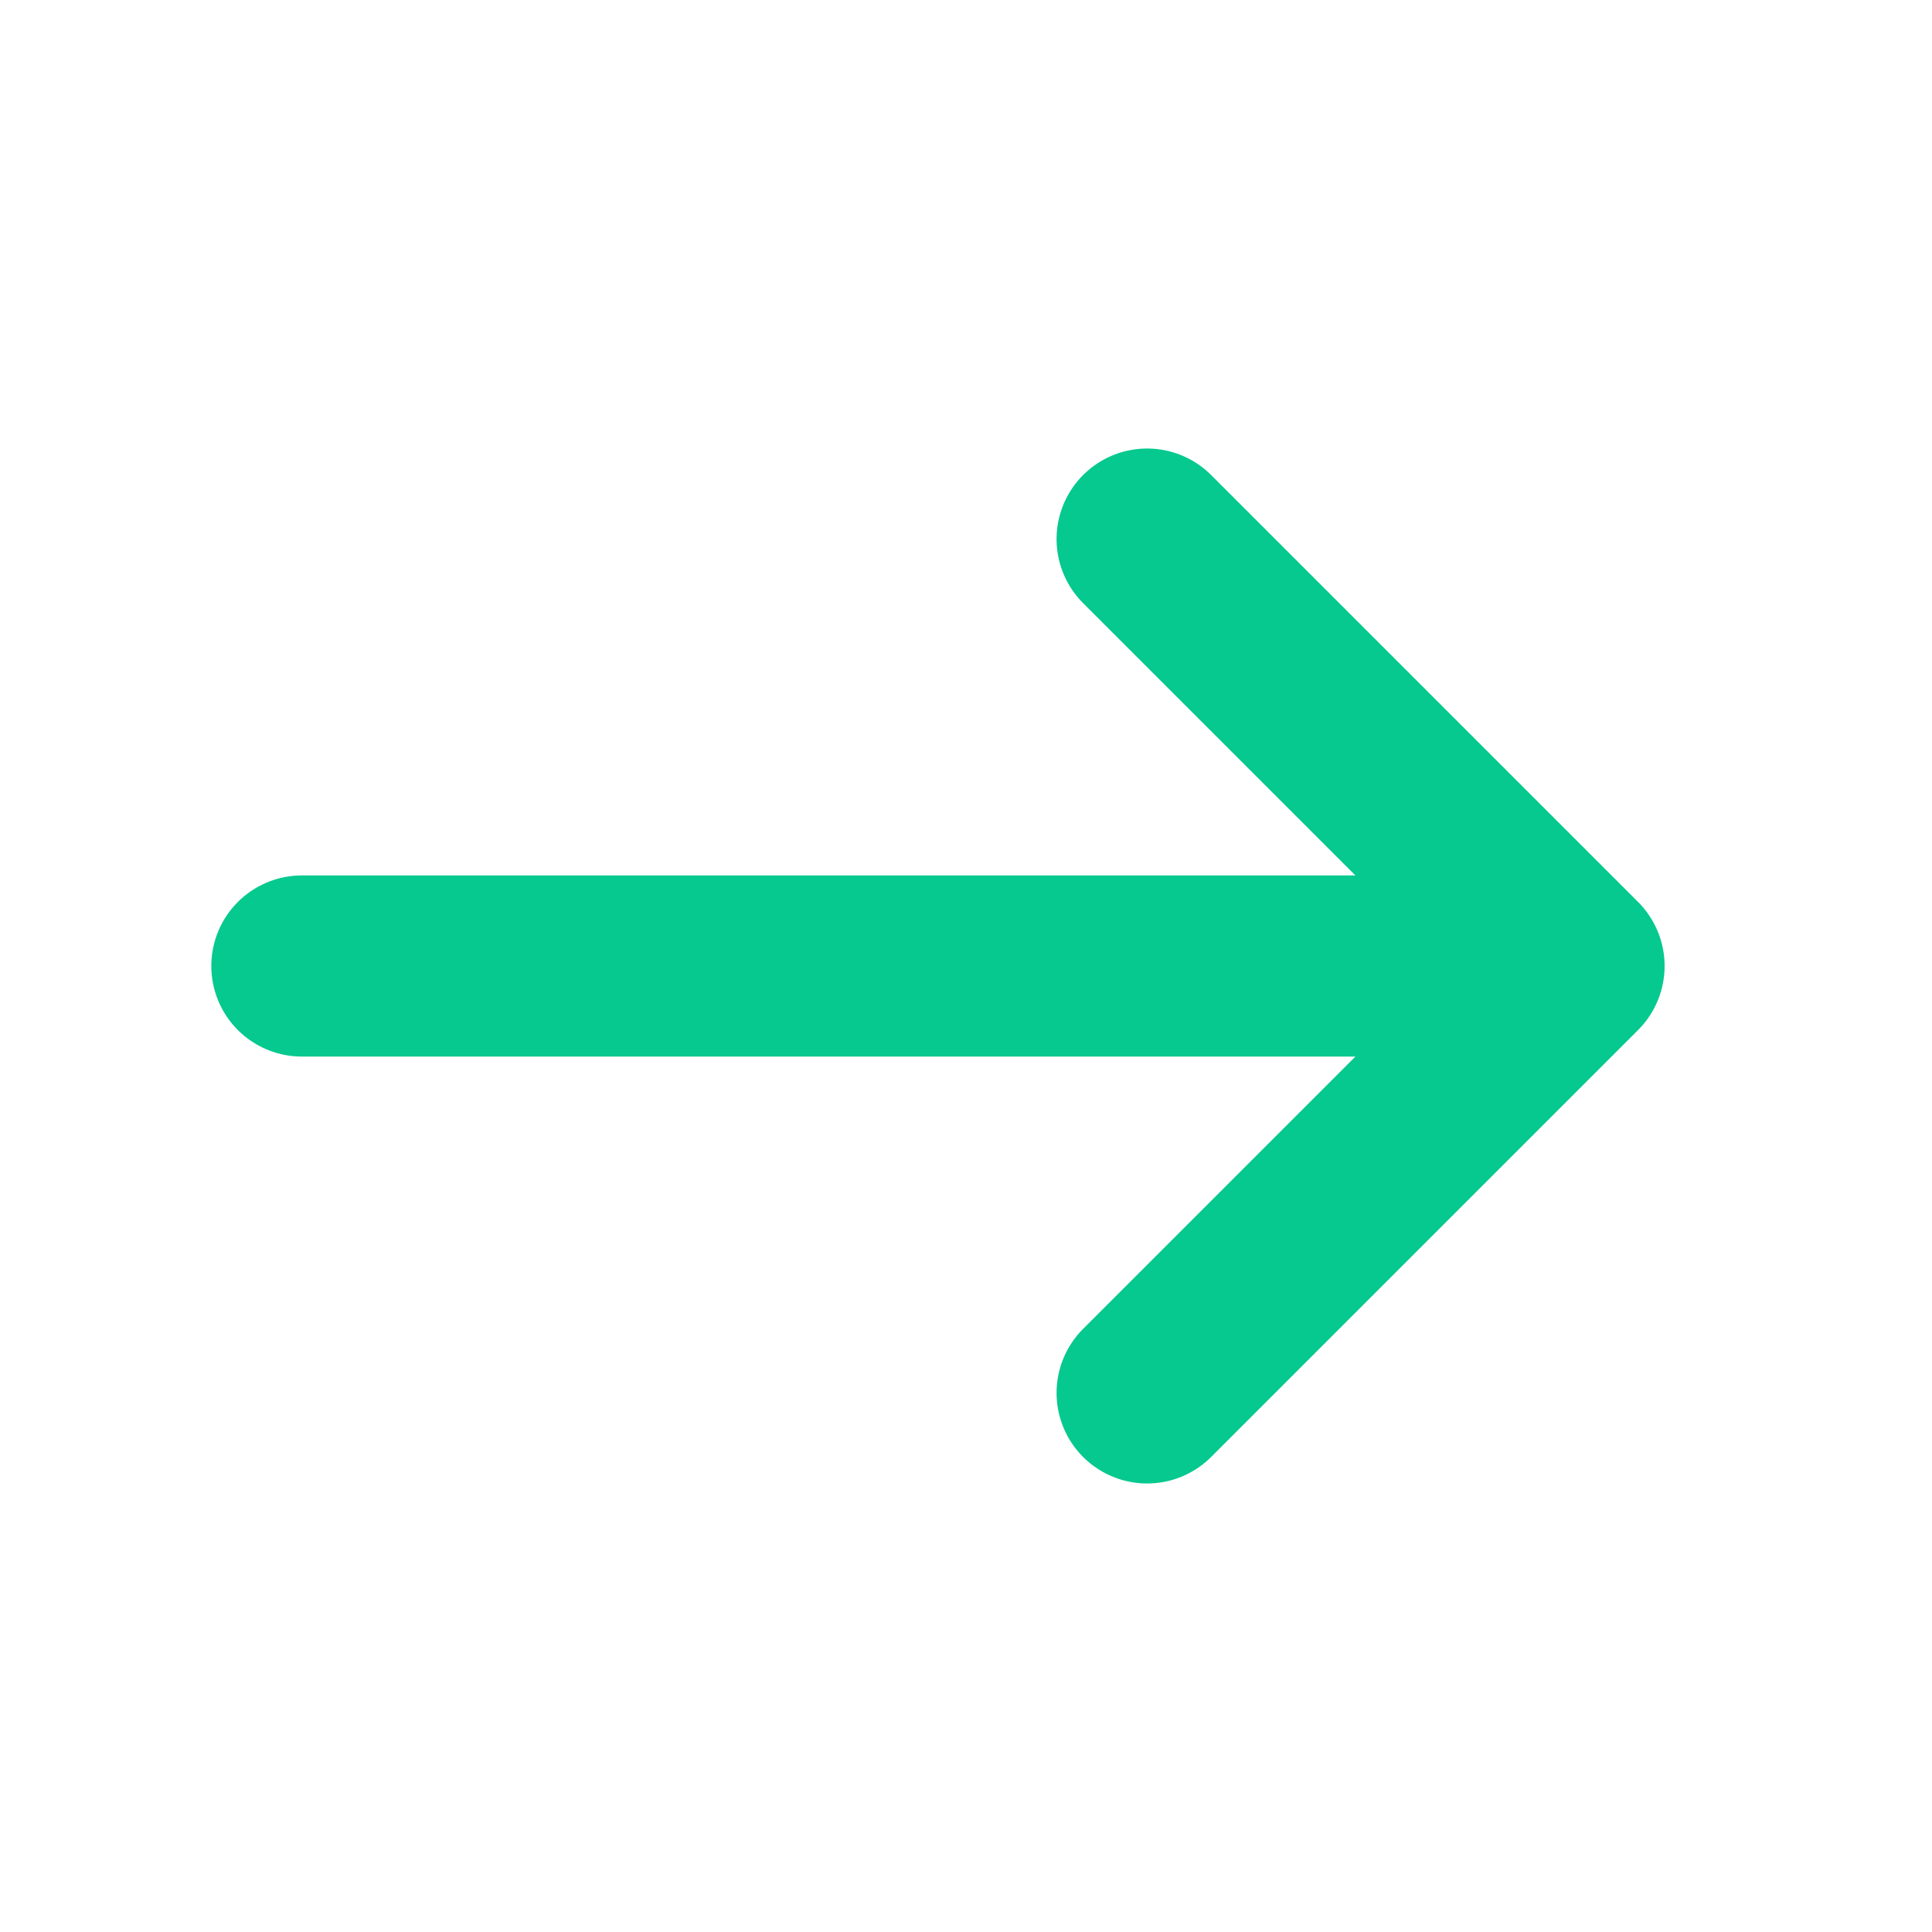
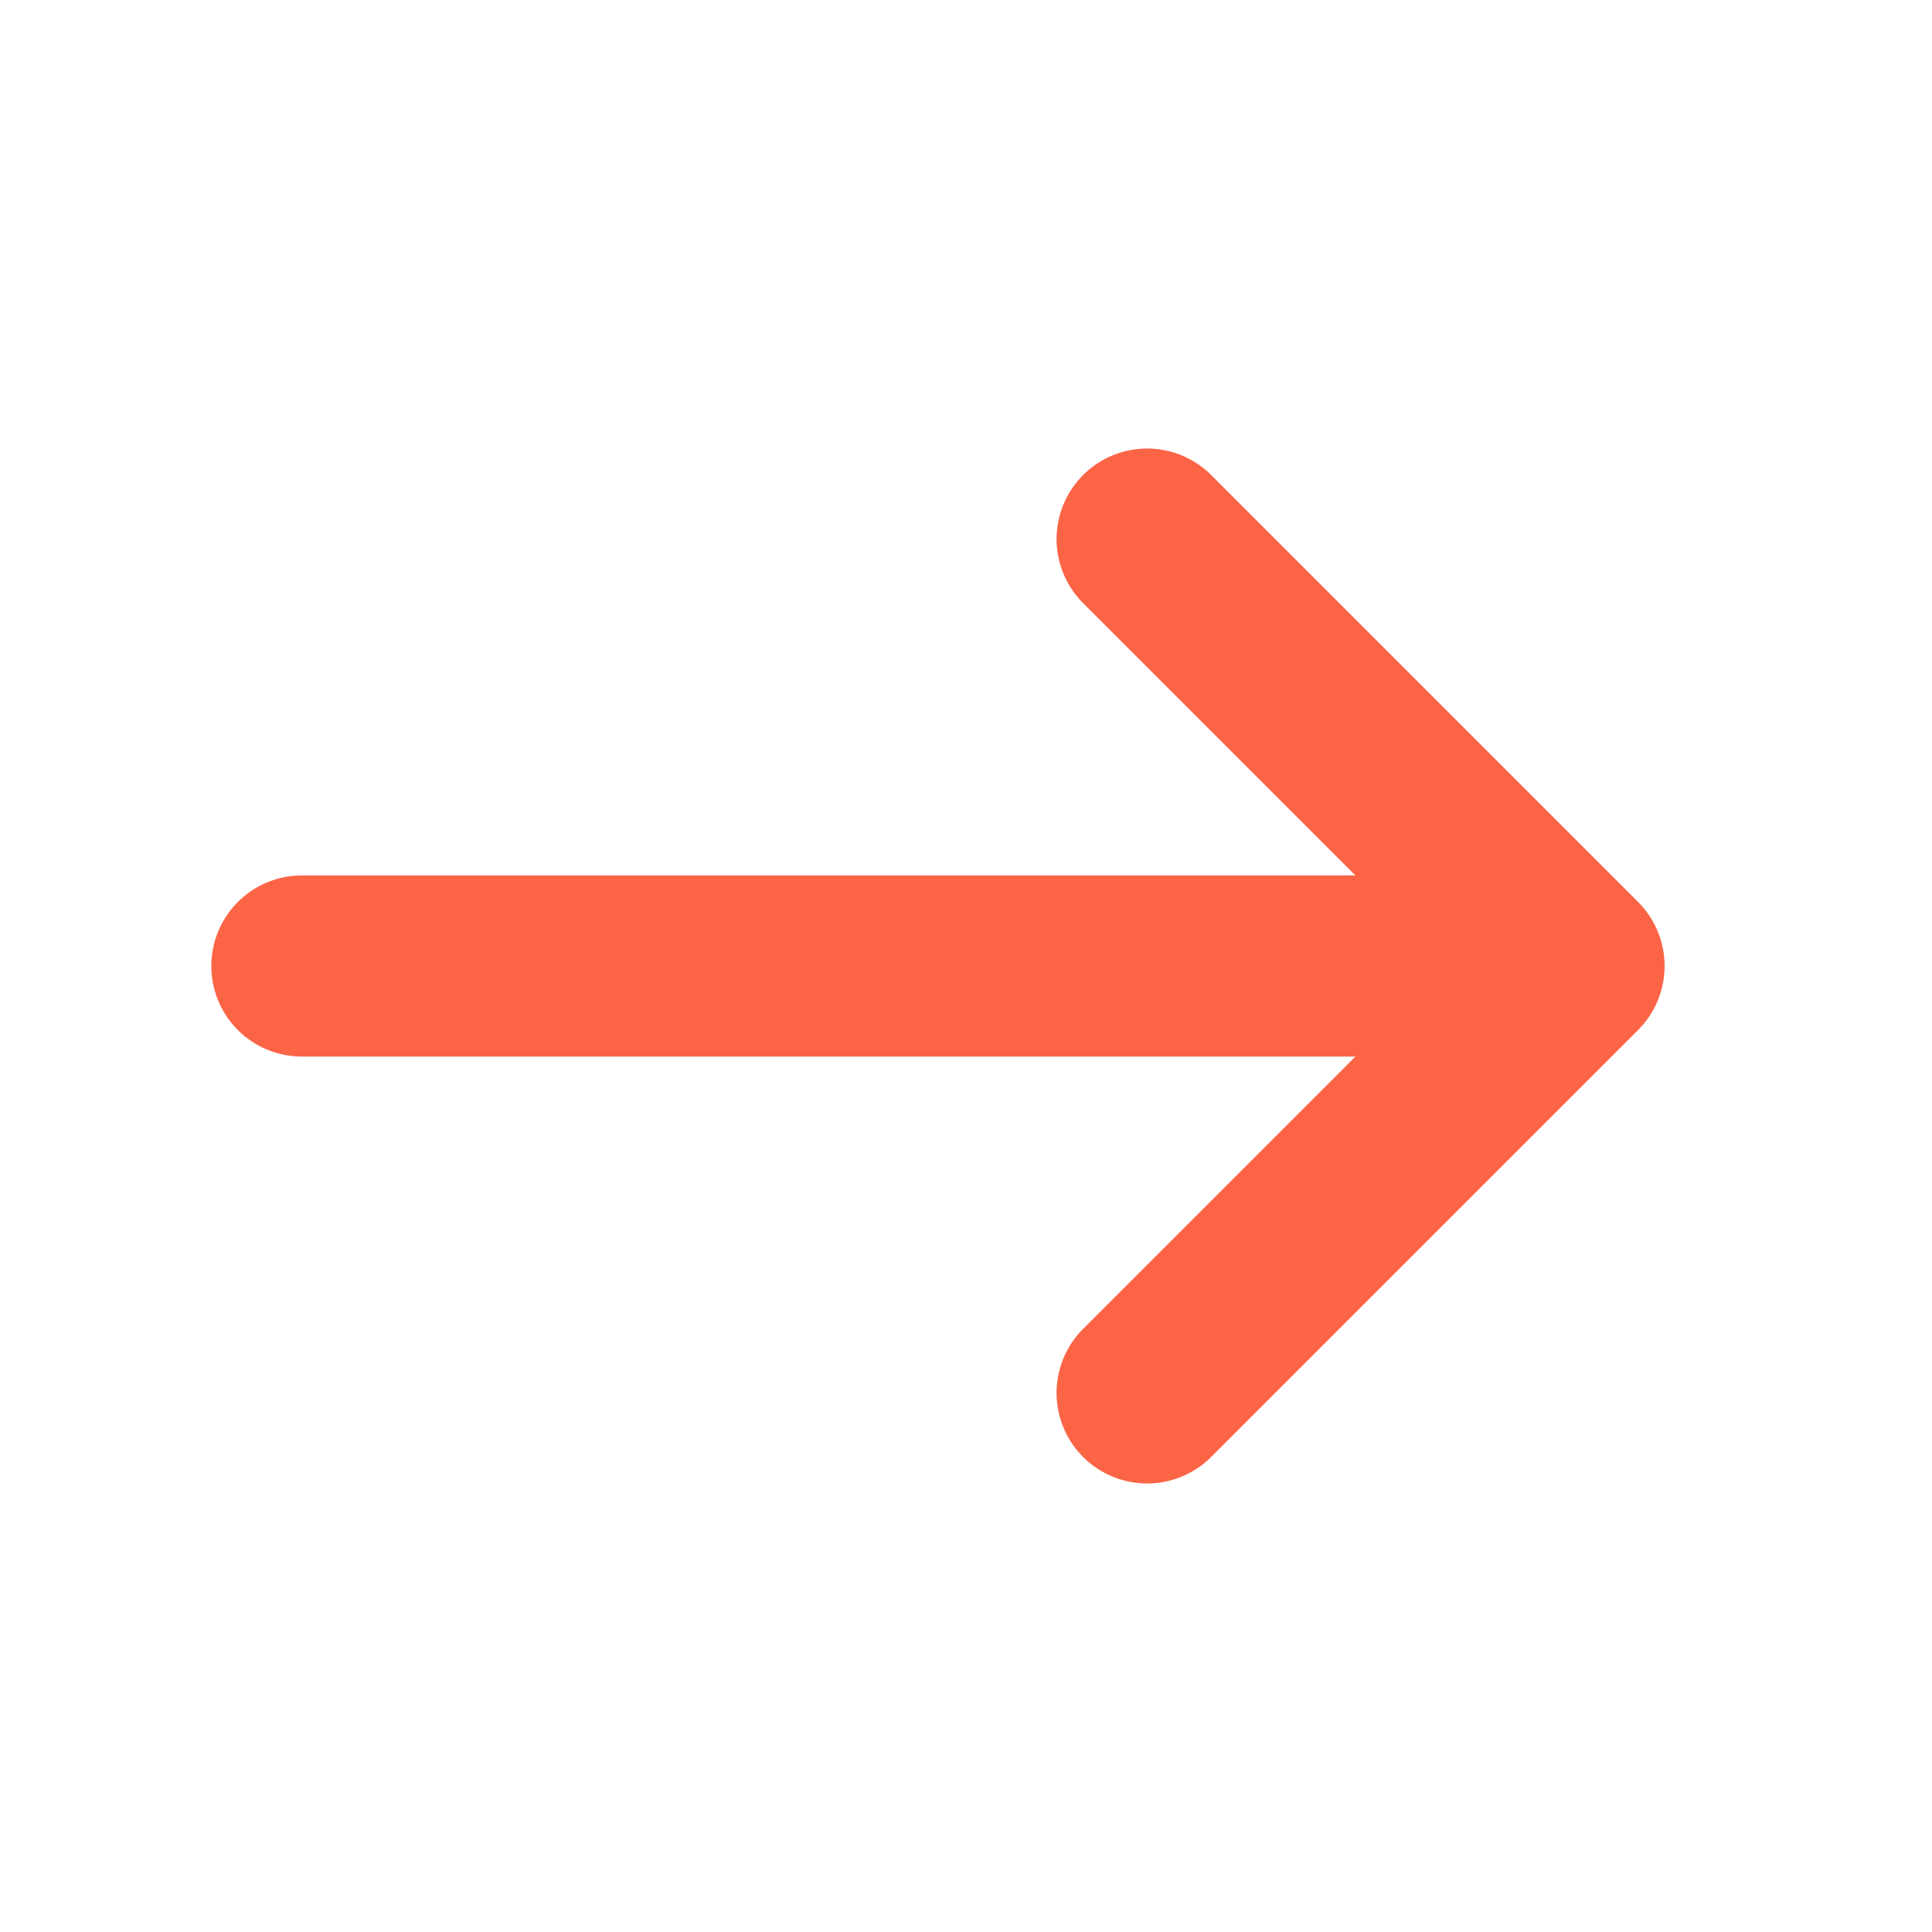
<svg xmlns="http://www.w3.org/2000/svg" width="24px" height="24px" viewBox="0 0 24 24" version="1.1">
  <g id="页面-2" stroke="none" stroke-width="1" fill="none" fill-rule="evenodd">
    <g id="WTRX-Exchange" transform="translate(-1172, -241)">
      <g id="编组" transform="translate(545, 192)">
        <g id="编组-10" transform="translate(430, 0)">
          <g id="编组-13" transform="translate(133, 49)">
            <g id="icon_arrow_right" transform="translate(64, 0)">
              <g>
                <rect id="矩形" x="0" y="0" width="24" height="24" />
-                 <g id="编组-9" transform="translate(11.75, 12) rotate(-90) translate(-11.75, -12) translate(5.75, 4)" stroke="#05C98E" stroke-linecap="round" stroke-linejoin="round" stroke-width="2.25">
+                 <g id="编组-9" transform="translate(11.75, 12) rotate(-90) translate(-11.75, -12) translate(5.75, 4)" stroke="#FC6446" stroke-linecap="round" stroke-linejoin="round" stroke-width="2.25">
                  <g id="编组-16">
                    <line x1="6" y1="15" x2="6" y2="-1.33226763e-14" id="路径-2" />
                    <polyline id="路径" transform="translate(6, 10.5) rotate(-45) translate(-6, -10.5) " points="9.75 14.25 2.25 14.25 2.25 6.75" />
                  </g>
                </g>
              </g>
            </g>
          </g>
        </g>
      </g>
    </g>
  </g>
</svg>
